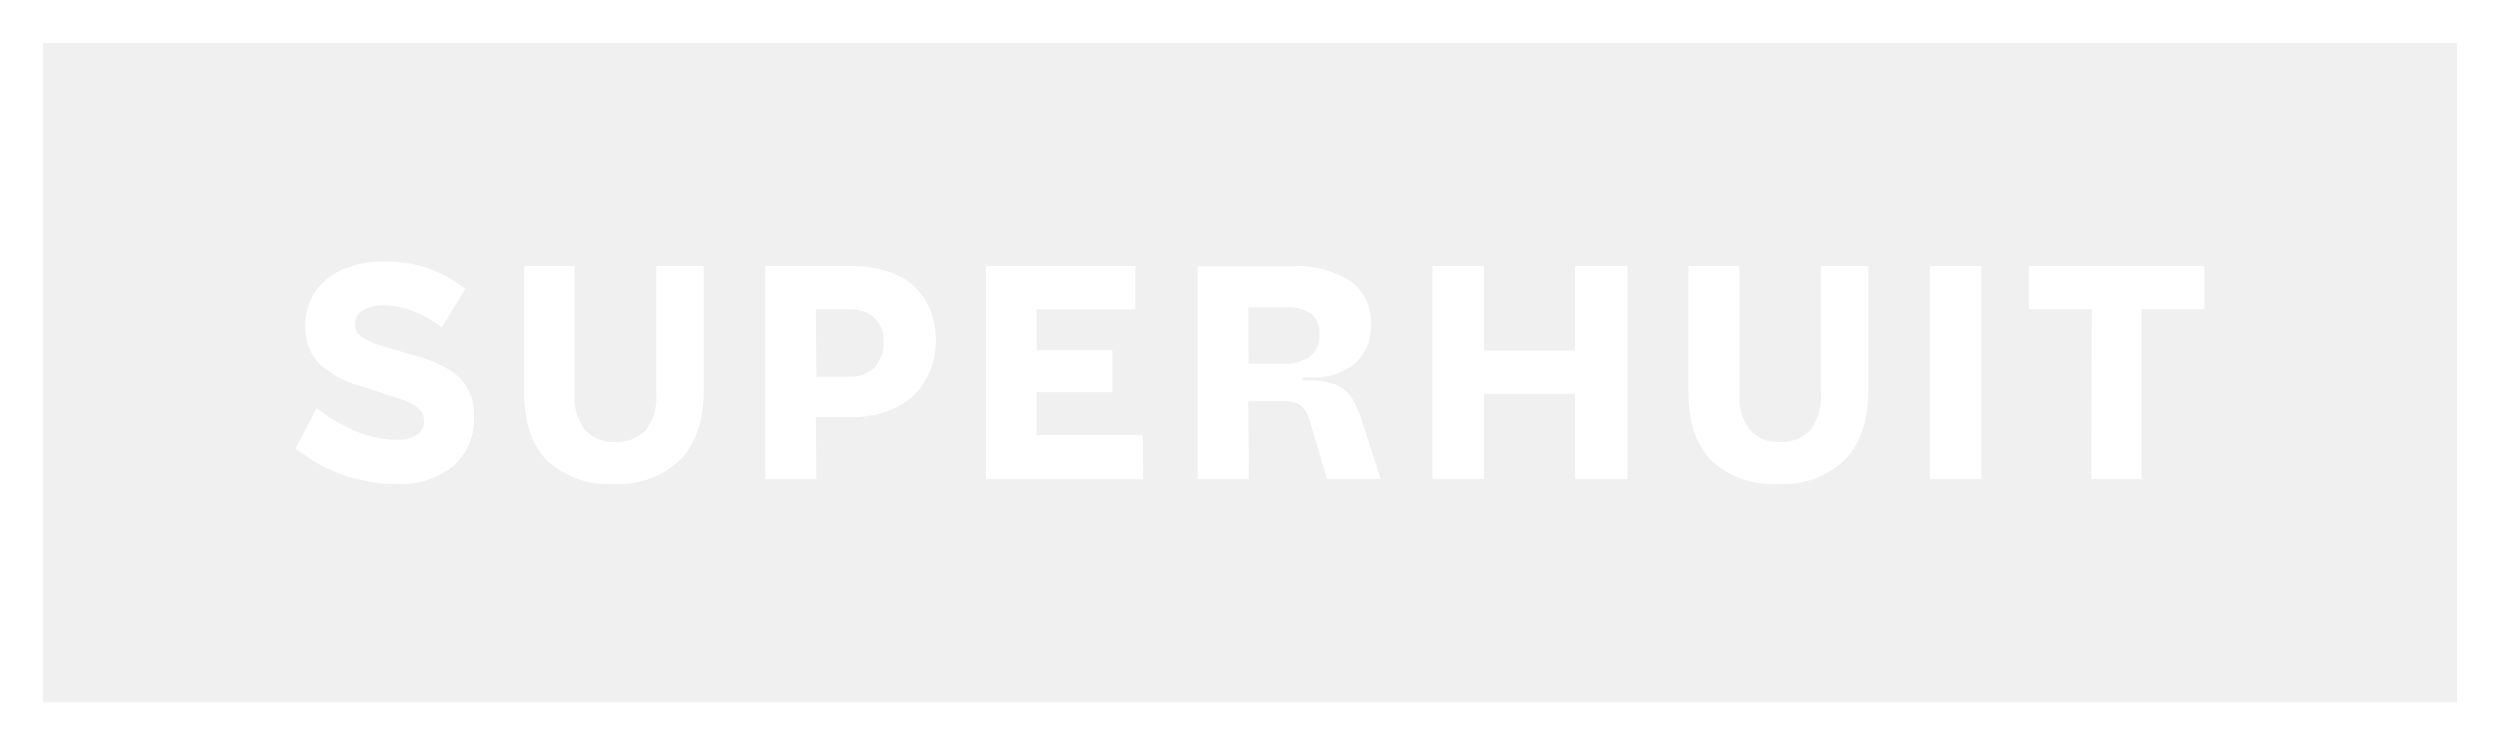
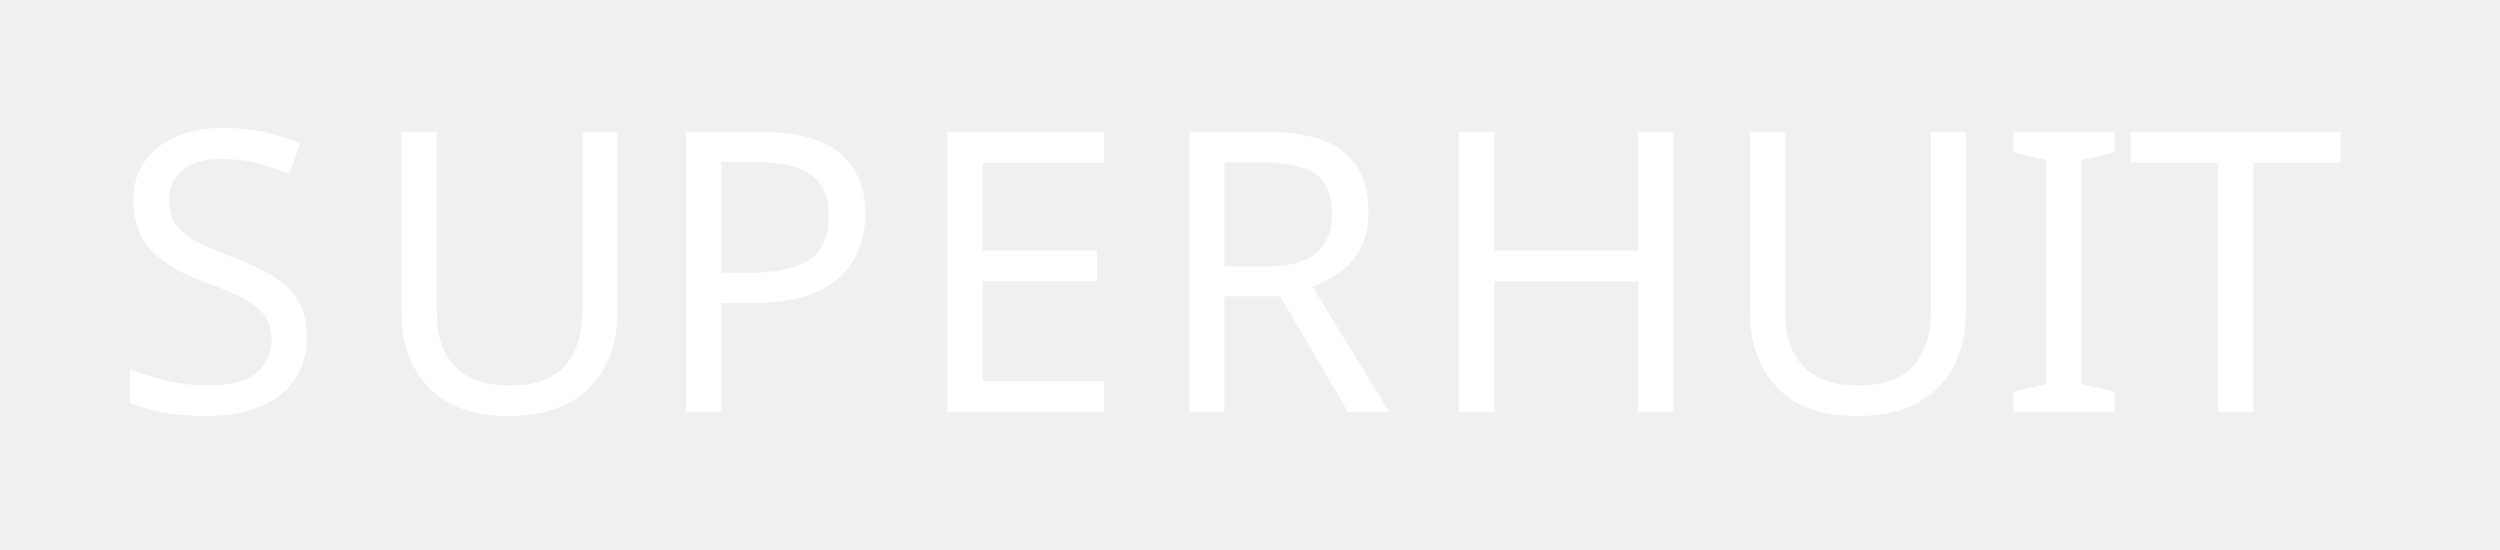
- <svg xmlns="http://www.w3.org/2000/svg" id="Calque_1" data-name="Calque 1" width="84.13mm" height="25.07mm" viewBox="0 0 238.48 71.07">
-   <defs>
-     <style>.cls-1{fill:#fff;fill-rule:evenodd;}</style>
-   </defs>
-   <path class="cls-1" d="M141.56,37.57h8.69V45.7h5V25.38h-5v8.06h-8.69V25.38h-4.91V45.7h4.91ZM189,25.38h-4.91V45.7H189ZM169.66,46.17A8.45,8.45,0,0,0,176,43.85q2.23-2.31,2.23-6.72V25.38h-4.53v12a5.32,5.32,0,0,1-1,3.66,3.79,3.79,0,0,1-2.94,1.12A3.52,3.52,0,0,1,166.92,41a5.07,5.07,0,0,1-1-3.35V25.38h-4.85v12q0,4.38,2.21,6.58A8.61,8.61,0,0,0,169.66,46.17Zm29.85-.47h4.78V29.5h6V25.38H193.54V29.5h6ZM39.77,41.48a3.21,3.21,0,0,1-1.89.47,10.12,10.12,0,0,1-3.69-.71,17.34,17.34,0,0,1-4-2.3l-2,3.85a15.58,15.58,0,0,0,4.64,2.55,15.31,15.31,0,0,0,4.89.83,8.08,8.08,0,0,0,5.57-1.74,6.05,6.05,0,0,0,1.93-4.74,5.38,5.38,0,0,0-.57-2.54,5.27,5.27,0,0,0-1.8-1.88,11.33,11.33,0,0,0-3.25-1.33l-3.38-1a7,7,0,0,1-1.81-.86,1.36,1.36,0,0,1-.56-1.17,1.54,1.54,0,0,1,.7-1.27,3.65,3.65,0,0,1,2.14-.51,7.56,7.56,0,0,1,2.7.55,10.5,10.5,0,0,1,2.74,1.54l2.25-3.65a12.85,12.85,0,0,0-3.59-2,12.45,12.45,0,0,0-4-.62,10,10,0,0,0-4.22.81A6.07,6.07,0,0,0,30,27.94a5.71,5.71,0,0,0-.89,3.1,5,5,0,0,0,1.39,3.72,9.87,9.87,0,0,0,4.3,2.18l2.81.94a7.21,7.21,0,0,1,1.75.69,2.44,2.44,0,0,1,.86.75,1.65,1.65,0,0,1-.4,2.16Zm79.31-3.22h3.19a4,4,0,0,1,1.31.17,1.69,1.69,0,0,1,.8.53,2.92,2.92,0,0,1,.49.95l1.72,5.79h5.12l-1.94-6a7.46,7.46,0,0,0-1-2,3.33,3.33,0,0,0-1.44-1.05,7.07,7.07,0,0,0-2.36-.37l-.66,0V36h.75a6.08,6.08,0,0,0,4.22-1.35,4.74,4.74,0,0,0,1.5-3.72,4.79,4.79,0,0,0-1.93-4.09,9.3,9.3,0,0,0-5.6-1.44h-9V45.7h4.87Zm0-8.94h3.6a3.86,3.86,0,0,1,2.42.62,2.36,2.36,0,0,1,.77,1.94A2.57,2.57,0,0,1,125,34a4.05,4.05,0,0,1-2.55.7h-3.35ZM58.54,46.17a8.45,8.45,0,0,0,6.36-2.32q2.23-2.31,2.23-6.72V25.38H62.6v12a5.32,5.32,0,0,1-1,3.66,3.79,3.79,0,0,1-2.94,1.12A3.52,3.52,0,0,1,55.8,41a5.07,5.07,0,0,1-1-3.35V25.38H50v12q0,4.38,2.21,6.58A8.61,8.61,0,0,0,58.54,46.17Zm19.28-6.38h3.35a9.52,9.52,0,0,0,4.3-.91,6.42,6.42,0,0,0,2.79-2.56,7.47,7.47,0,0,0,1-3.85,7.38,7.38,0,0,0-.93-3.76,6.08,6.08,0,0,0-2.77-2.47,10.13,10.13,0,0,0-4.33-.86H73V45.7h4.87Zm0-10.29H81a3.43,3.43,0,0,1,2.41.82,2.85,2.85,0,0,1,.87,2.19,3.48,3.48,0,0,1-.87,2.56,3.32,3.32,0,0,1-2.44.87h-3.1Zm31.2,12H98.89V37.41h7.22v-4H98.89v-3.9h9.41V25.38H94.05V45.7h15ZM0,0V71.07H238.48V0ZM234.38,67H4.1V4.1H234.38Z" />
+ <svg xmlns="http://www.w3.org/2000/svg" id="white" viewBox="0 0 5460 1200">
+   <text transform="translate(240 900)" style="fill: #fff; font-family: Software-regular, Software; font-size: 857.14px;">
+     <tspan x="0" y="0" style="letter-spacing: -.03em;">S</tspan>
+     <tspan x="559.71" y="0" style="letter-spacing: -.01em;">U</tspan>
+     <tspan x="1175.13" y="0" style="letter-spacing: -.02em;">P</tspan>
+     <tspan x="1745.98" y="0" style="letter-spacing: -.03em;">E</tspan>
+     <tspan x="2273.97" y="0" style="letter-spacing: -.01em;">R</tspan>
+     <tspan x="2863.68" y="0" style="letter-spacing: 0em;">H</tspan>
+     <tspan x="3504.82" y="0" style="letter-spacing: -.01em;">UIT</tspan>
+   </text>
</svg>
